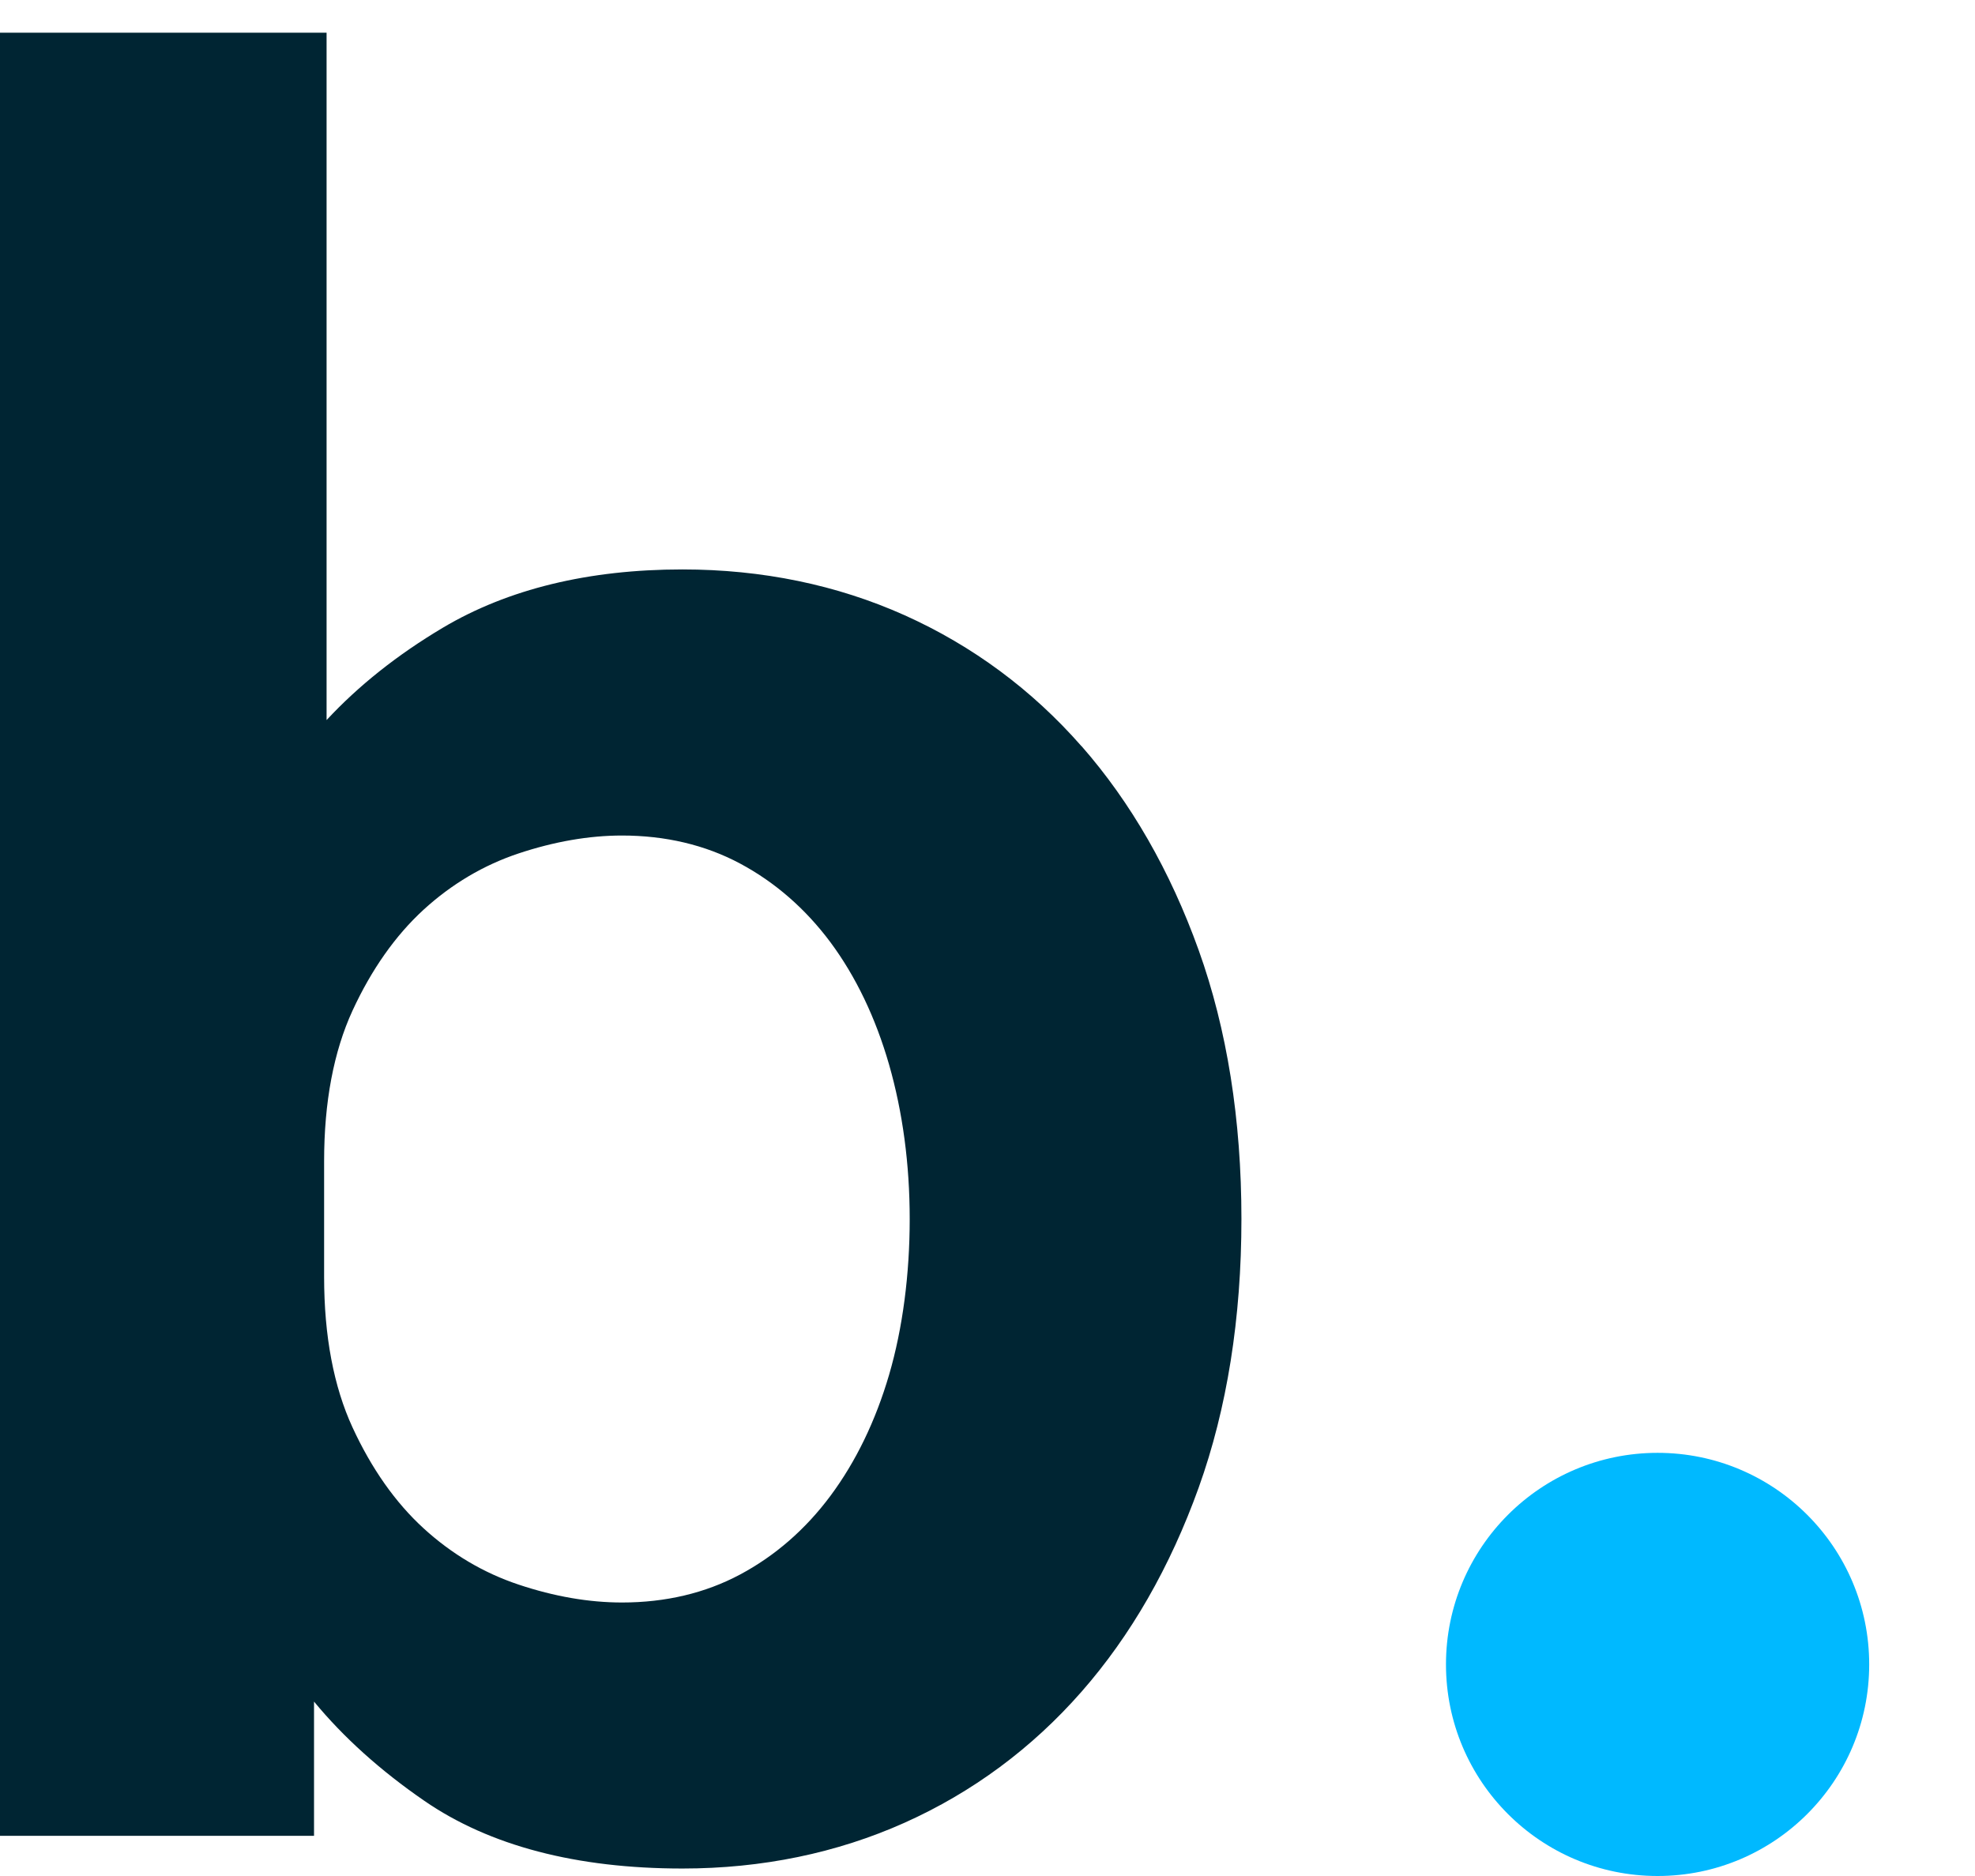
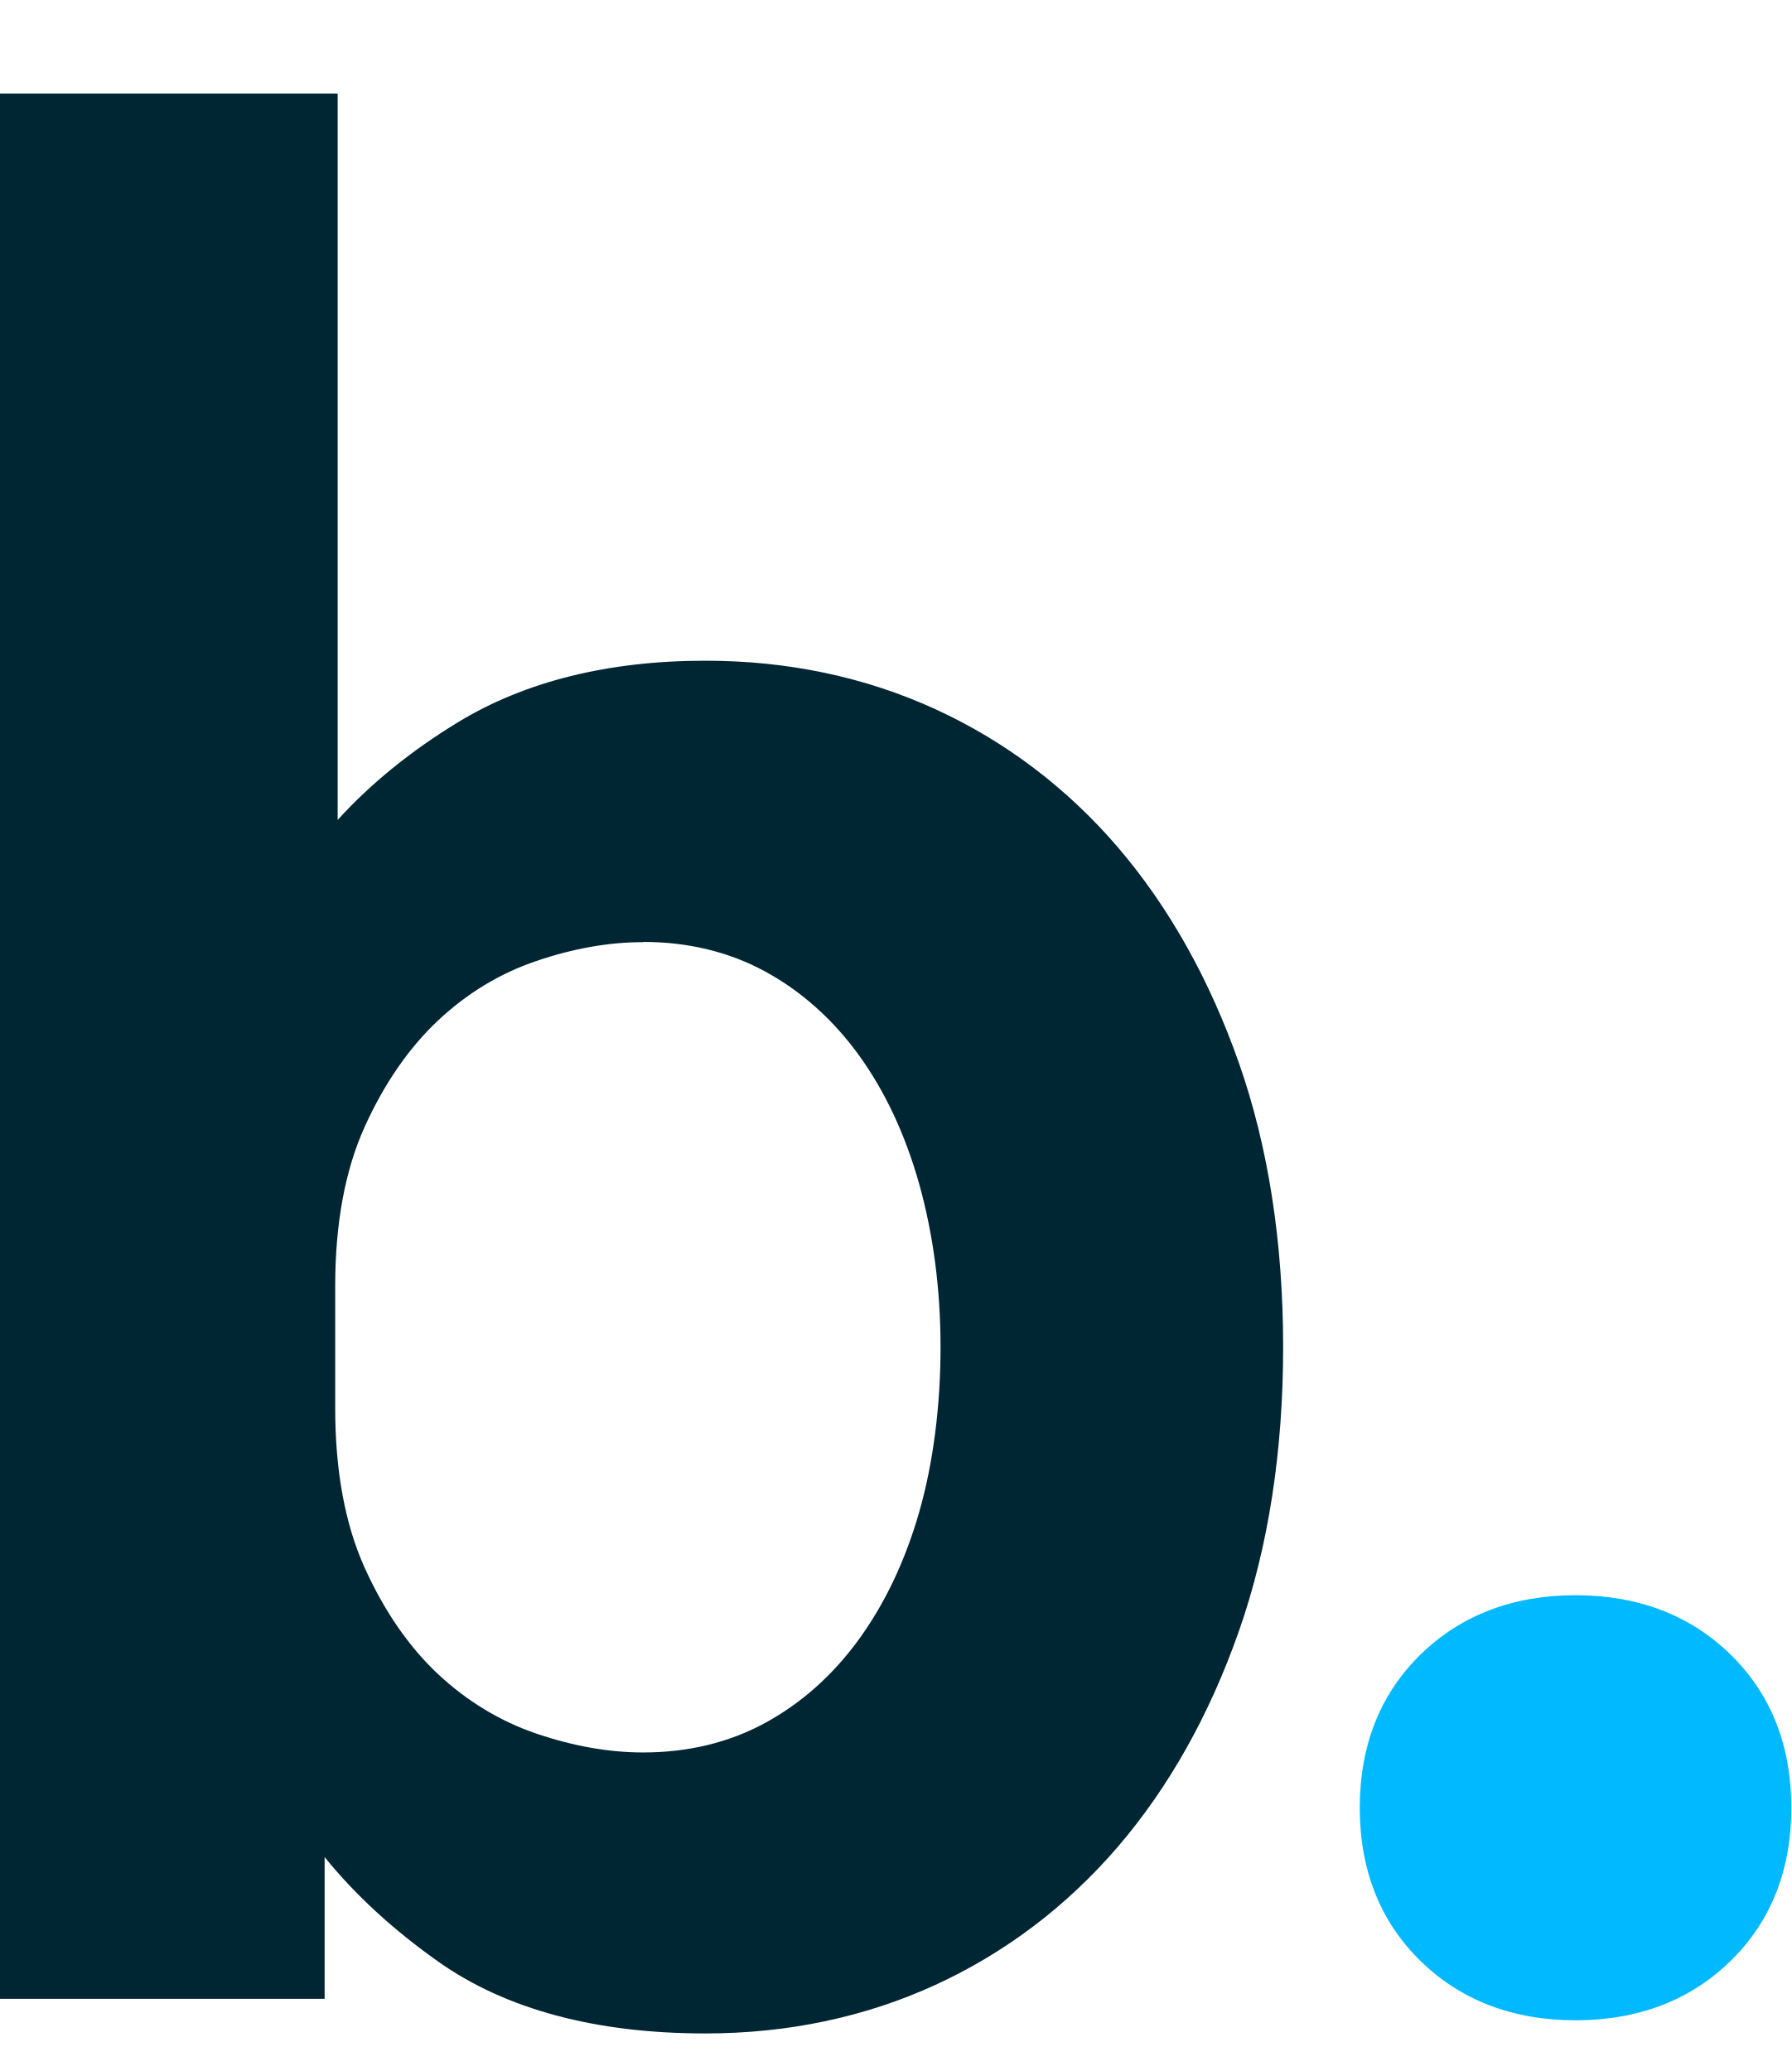
- <svg xmlns="http://www.w3.org/2000/svg" width="280" height="266" viewBox="0 0 280 266" fill="none">
-   <path d="M153.33 105.81C146.31 97.8 137.87 91.56 128.26 87.24C118.65 82.93 108.04 80.74 96.75 80.74C83.44 80.74 72.03 83.52 62.81 88.99C56.35 92.83 50.83 97.22 46.3 102.1V4.64H0V260.3H44.52V241.27C48.71 246.35 53.94 251.06 60.16 255.34C69.4 261.71 81.71 264.94 96.75 264.94C108.04 264.94 118.64 262.75 128.26 258.44C137.87 254.13 146.31 247.88 153.33 239.87C160.32 231.91 165.9 222.17 169.94 210.93C173.96 199.73 176 186.91 176 172.83C176 158.75 173.96 145.94 169.94 134.73C165.91 123.49 160.32 113.76 153.33 105.79V105.81ZM88.17 118.47C94.34 118.47 99.97 119.8 104.9 122.43C109.86 125.08 114.18 128.84 117.73 133.6C121.32 138.44 124.12 144.27 126.04 150.93C127.98 157.69 128.97 165.06 128.97 172.85C128.97 180.64 127.99 188.3 126.05 194.93C124.13 201.48 121.33 207.26 117.74 212.09C114.2 216.85 109.88 220.61 104.91 223.26C99.98 225.89 94.36 227.22 88.18 227.22C83.5 227.22 78.57 226.37 73.52 224.68C68.56 223.03 64.03 220.34 60.05 216.7C56.05 213.04 52.67 208.23 49.98 202.4C47.31 196.61 45.95 189.43 45.95 181.06V164.63C45.95 156.27 47.31 149.09 49.98 143.29C52.67 137.46 56.06 132.65 60.05 128.99C64.03 125.35 68.56 122.66 73.52 121.01C78.57 119.33 83.5 118.47 88.18 118.47H88.17Z" fill="#002533" />
-   <circle cx="235" cy="236" r="30" fill="#00B9FF" />
+ <svg xmlns="http://www.w3.org/2000/svg" width="32" height="37" viewBox="0 0 32 37" fill="none">
+   <path d="M19.973 15.141C19.058 14.075 17.96 13.243 16.707 12.669C15.454 12.095 14.073 11.804 12.602 11.804C10.87 11.804 9.382 12.173 8.182 12.903C7.342 13.415 6.622 13.999 6.032 14.649V1.671H0V35.71H5.799V33.178C6.345 33.853 7.027 34.48 7.835 35.05C9.038 35.899 10.643 36.329 12.6 36.329C14.071 36.329 15.452 36.038 16.705 35.464C17.956 34.89 19.056 34.058 19.971 32.992C20.88 31.932 21.608 30.636 22.133 29.138C22.656 27.646 22.922 25.94 22.922 24.066C22.922 22.191 22.656 20.485 22.133 18.993C21.608 17.498 20.88 16.201 19.971 15.139L19.973 15.141ZM11.487 16.828C12.291 16.828 13.024 17.006 13.666 17.355C14.312 17.706 14.875 18.208 15.337 18.843C15.805 19.487 16.17 20.262 16.42 21.151C16.672 22.051 16.802 23.033 16.802 24.07C16.802 25.106 16.674 26.127 16.422 27.01C16.172 27.883 15.807 28.652 15.339 29.294C14.877 29.929 14.315 30.429 13.668 30.782C13.026 31.131 12.293 31.309 11.489 31.309C10.879 31.309 10.238 31.196 9.579 30.971C8.933 30.751 8.343 30.393 7.825 29.909C7.304 29.421 6.863 28.781 6.513 28.006C6.165 27.234 5.988 26.278 5.988 25.165V22.976C5.988 21.863 6.164 20.907 6.513 20.135C6.863 19.36 7.306 18.72 7.825 18.232C8.343 17.746 8.933 17.388 9.579 17.17C10.236 16.945 10.879 16.832 11.489 16.832L11.487 16.828Z" fill="#002533" />
+   <path d="M28.146 28.5C27.03 28.5 26.102 28.855 25.382 29.554C24.658 30.259 24.291 31.18 24.291 32.297C24.291 33.414 24.658 34.335 25.382 35.04C26.1 35.739 27.03 36.094 28.146 36.094C29.261 36.094 30.191 35.739 30.909 35.04C31.633 34.335 32 33.414 32 32.297C32 31.18 31.633 30.259 30.909 29.554C30.191 28.855 29.261 28.5 28.146 28.5Z" fill="#00B9FF" />
</svg>
